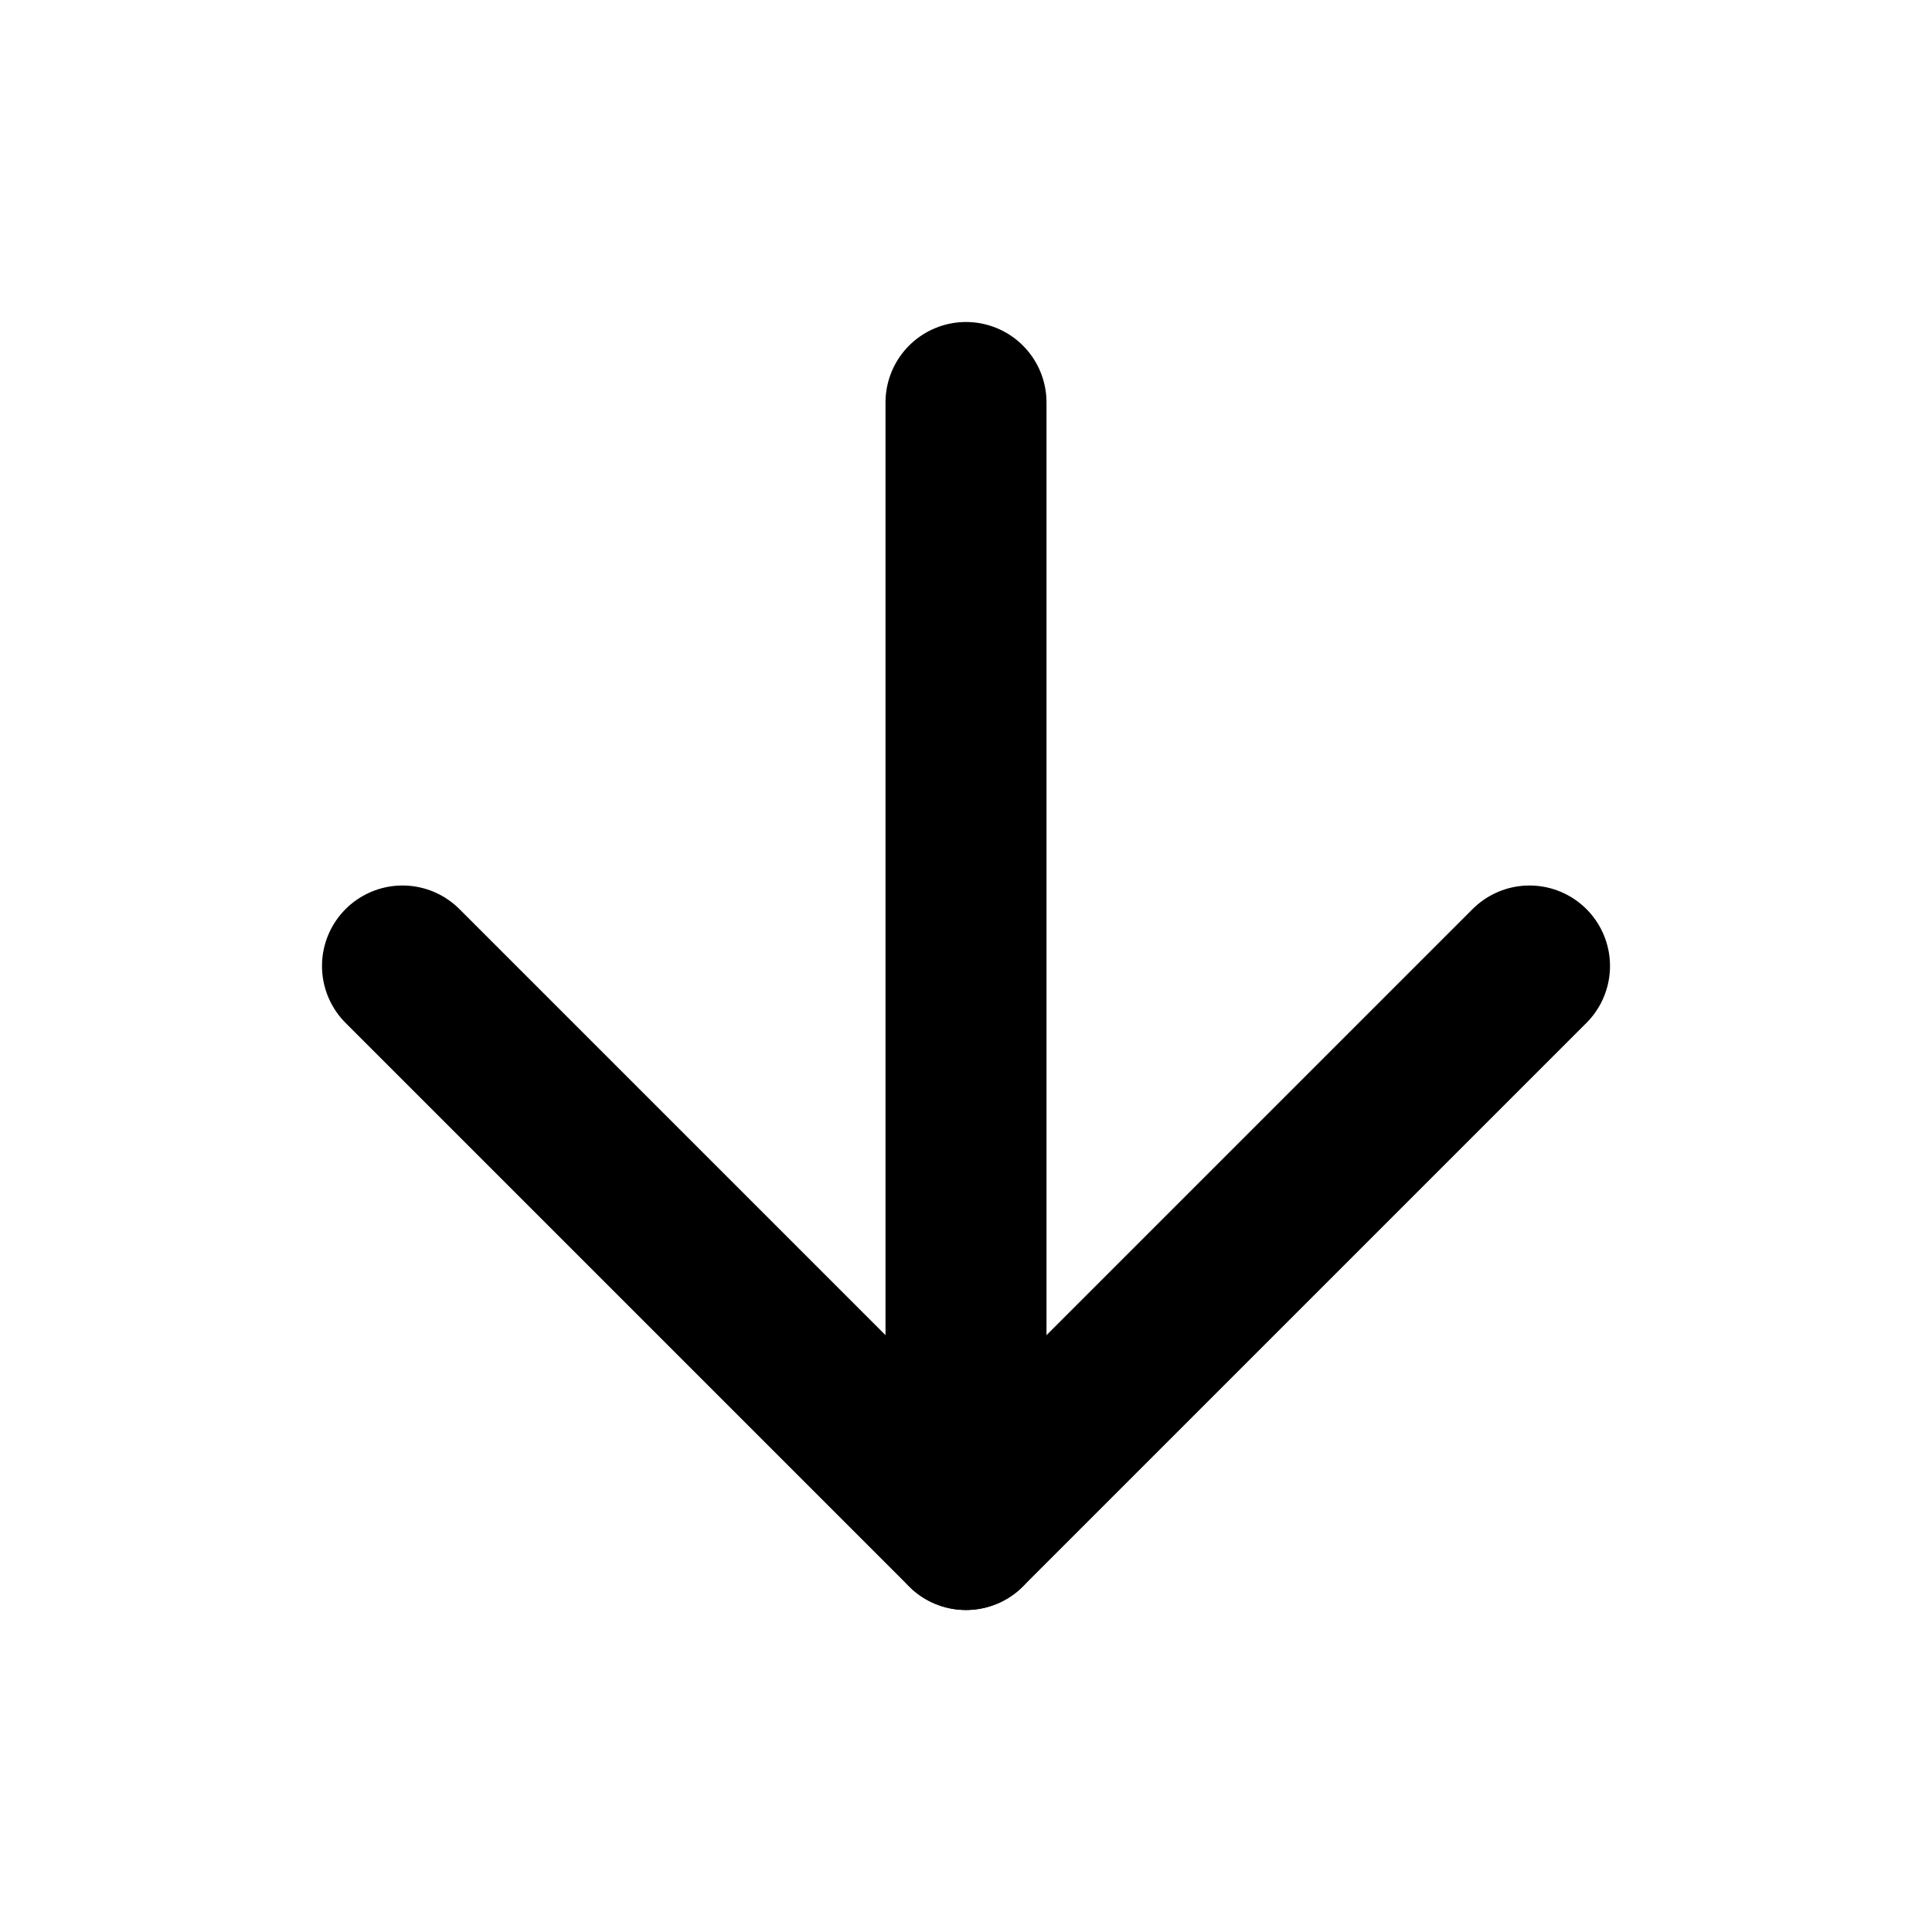
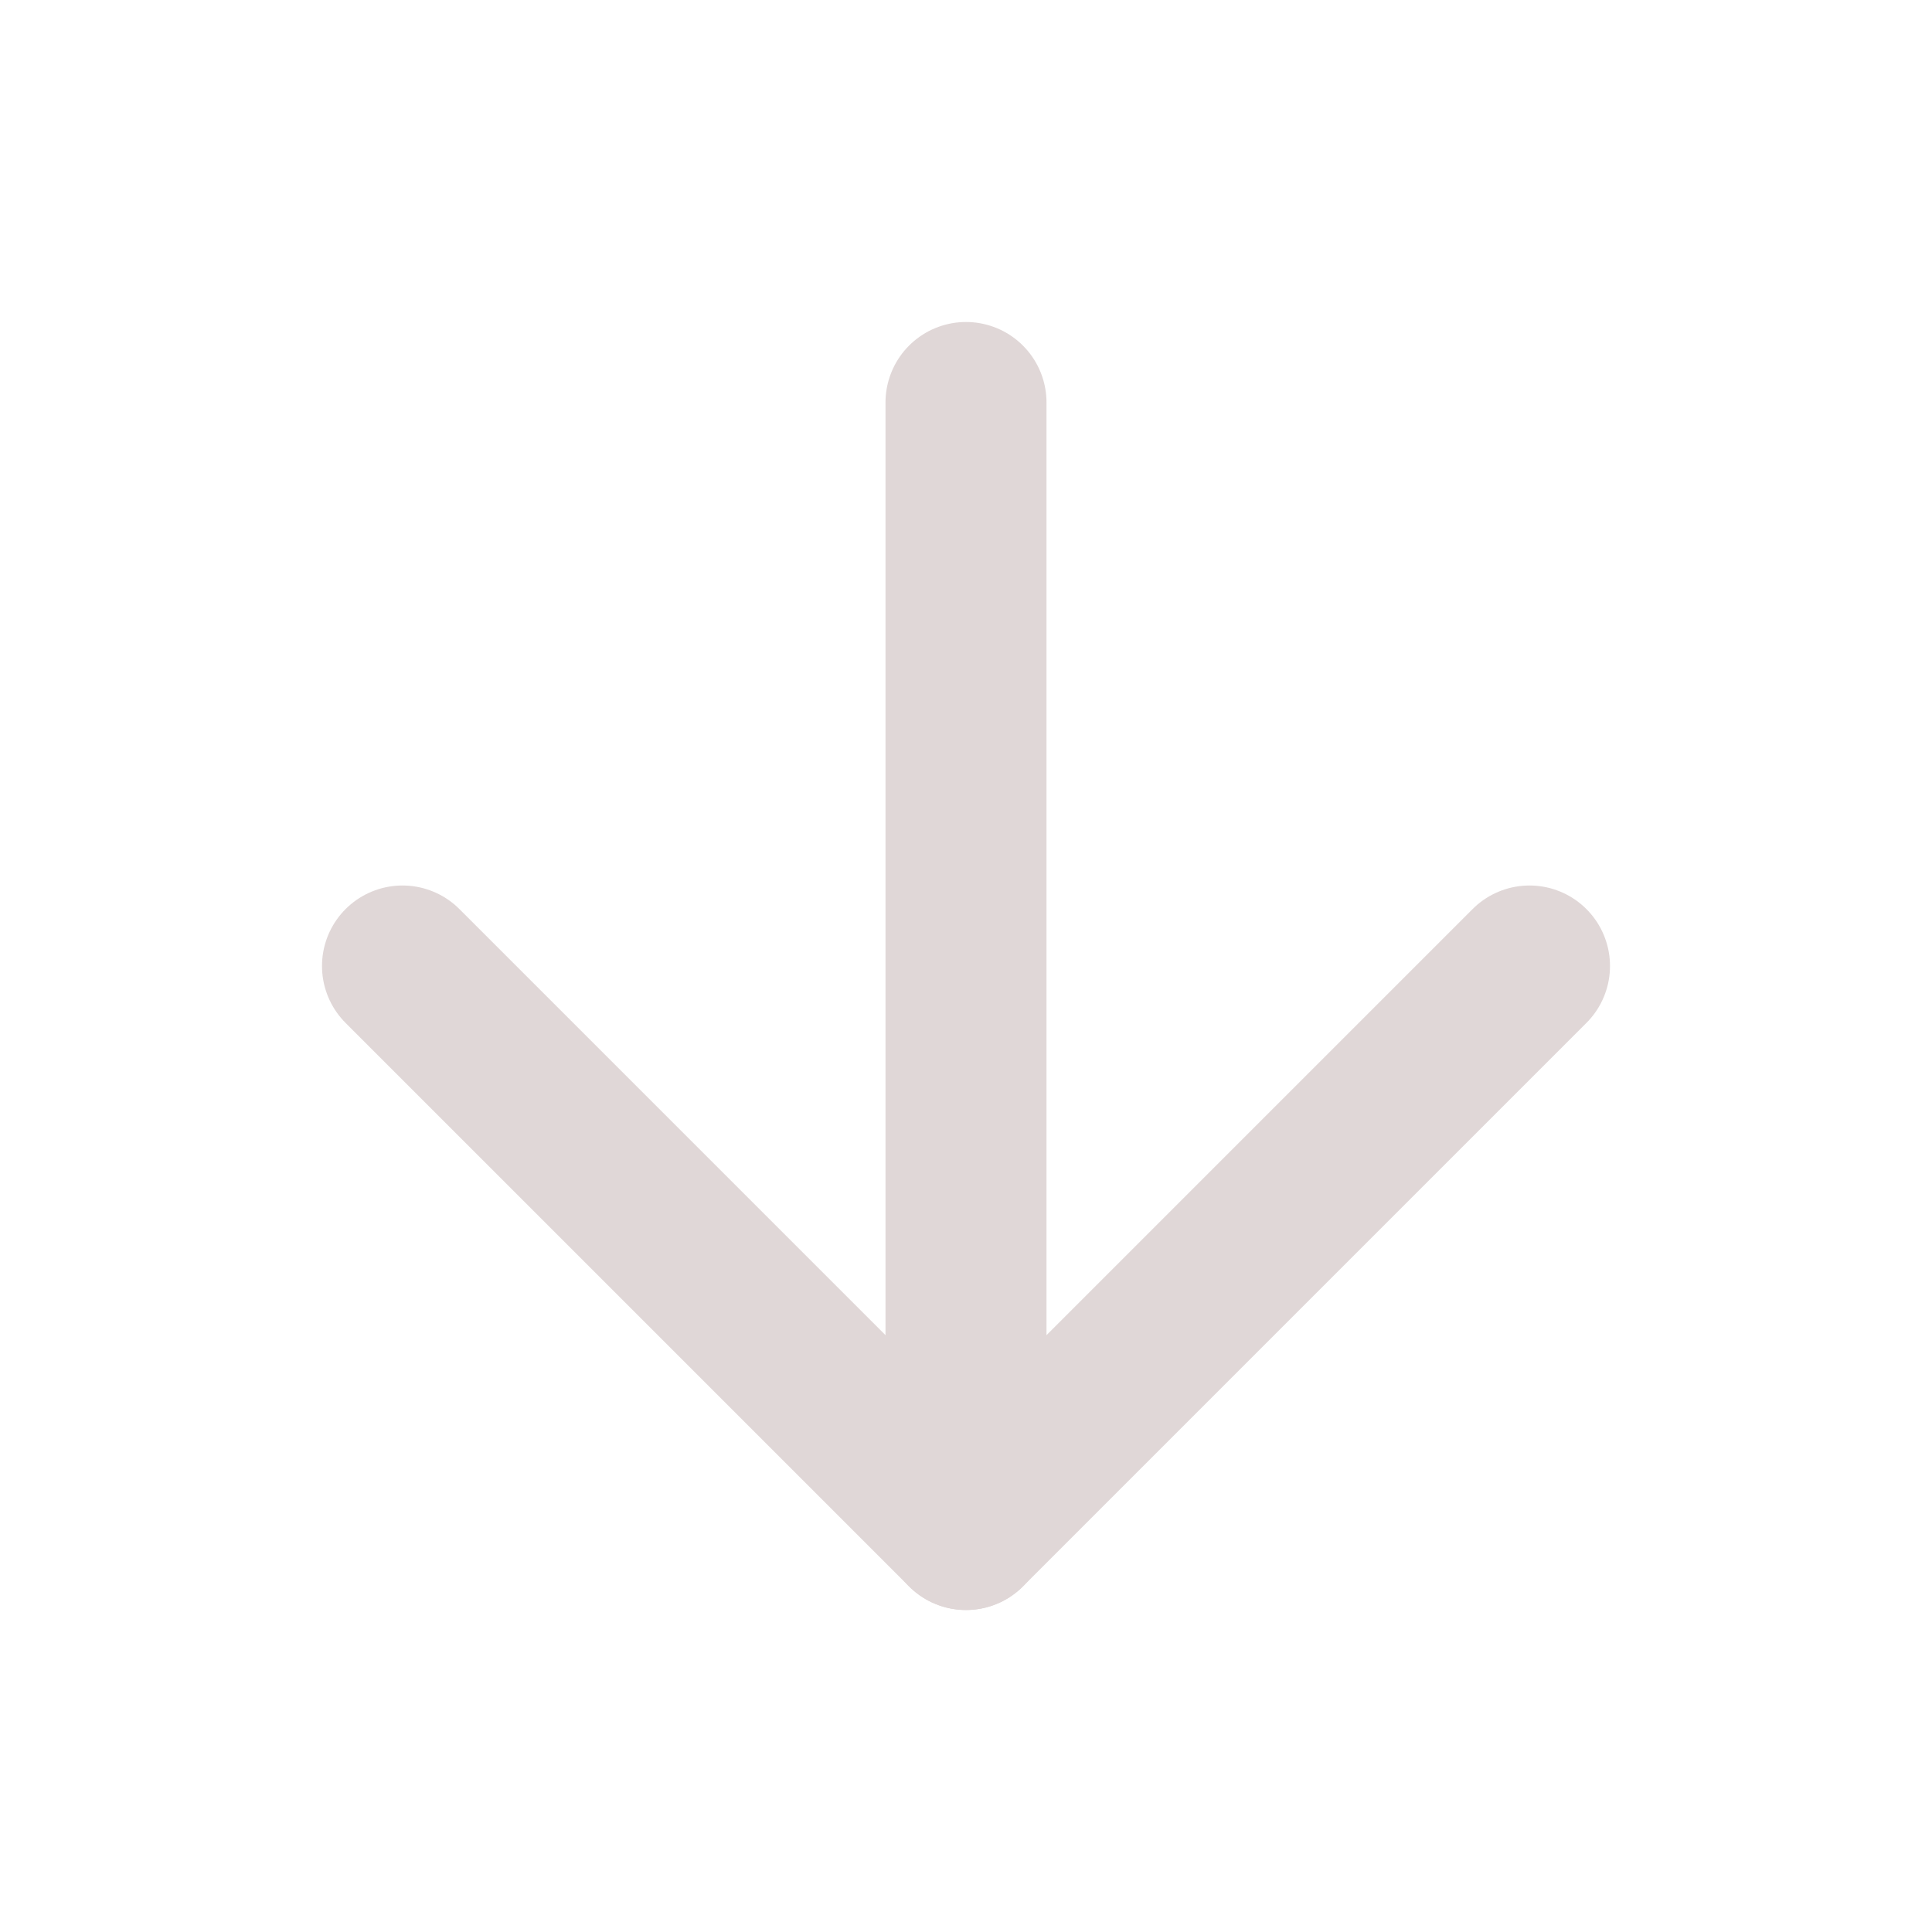
- <svg xmlns="http://www.w3.org/2000/svg" width="24" height="24" viewBox="0 0 24 24" fill="none" stroke="currentColor" stroke-width="2" stroke-linecap="round" stroke-linejoin="round" class="feather feather-arrow-down">
+ <svg xmlns="http://www.w3.org/2000/svg" width="24" height="24" viewBox="0 0 24 24" fill="none" stroke="#e0d7d7" stroke-width="2" stroke-linecap="round" stroke-linejoin="round" class="feather feather-arrow-down">
  <line x1="12" y1="5" x2="12" y2="19" />
  <polyline points="19 12 12 19 5 12" />
</svg>
